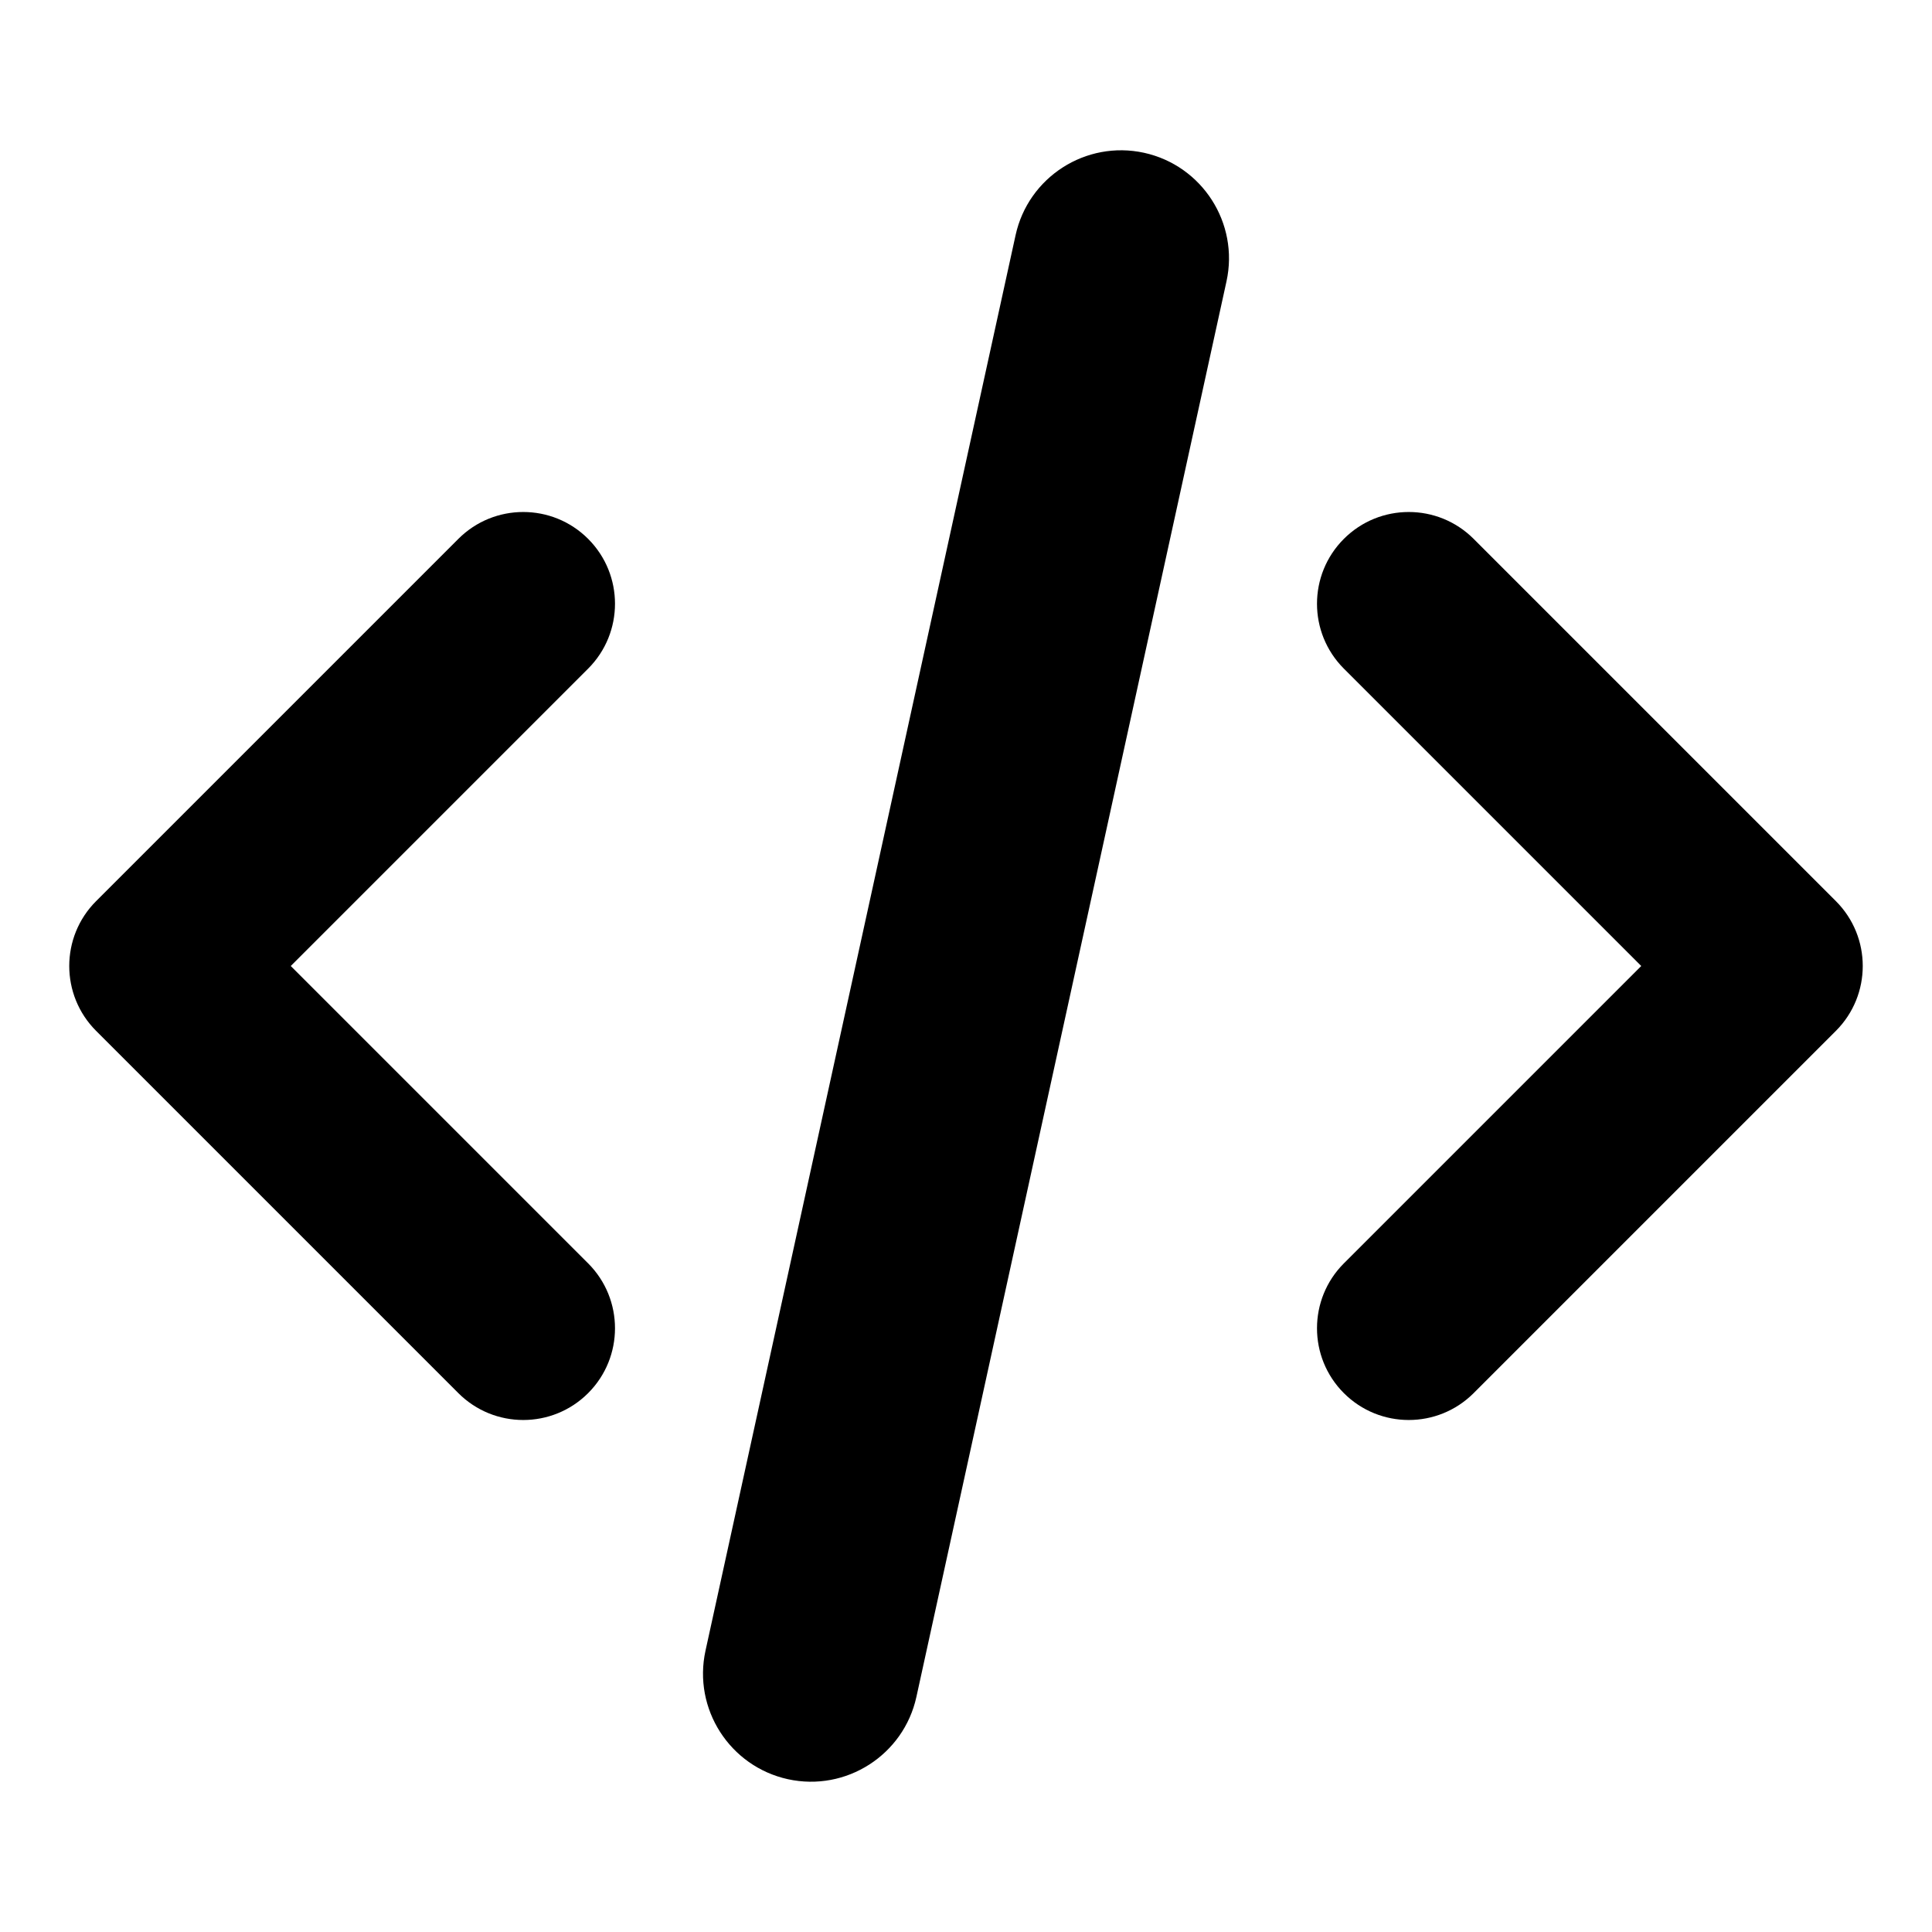
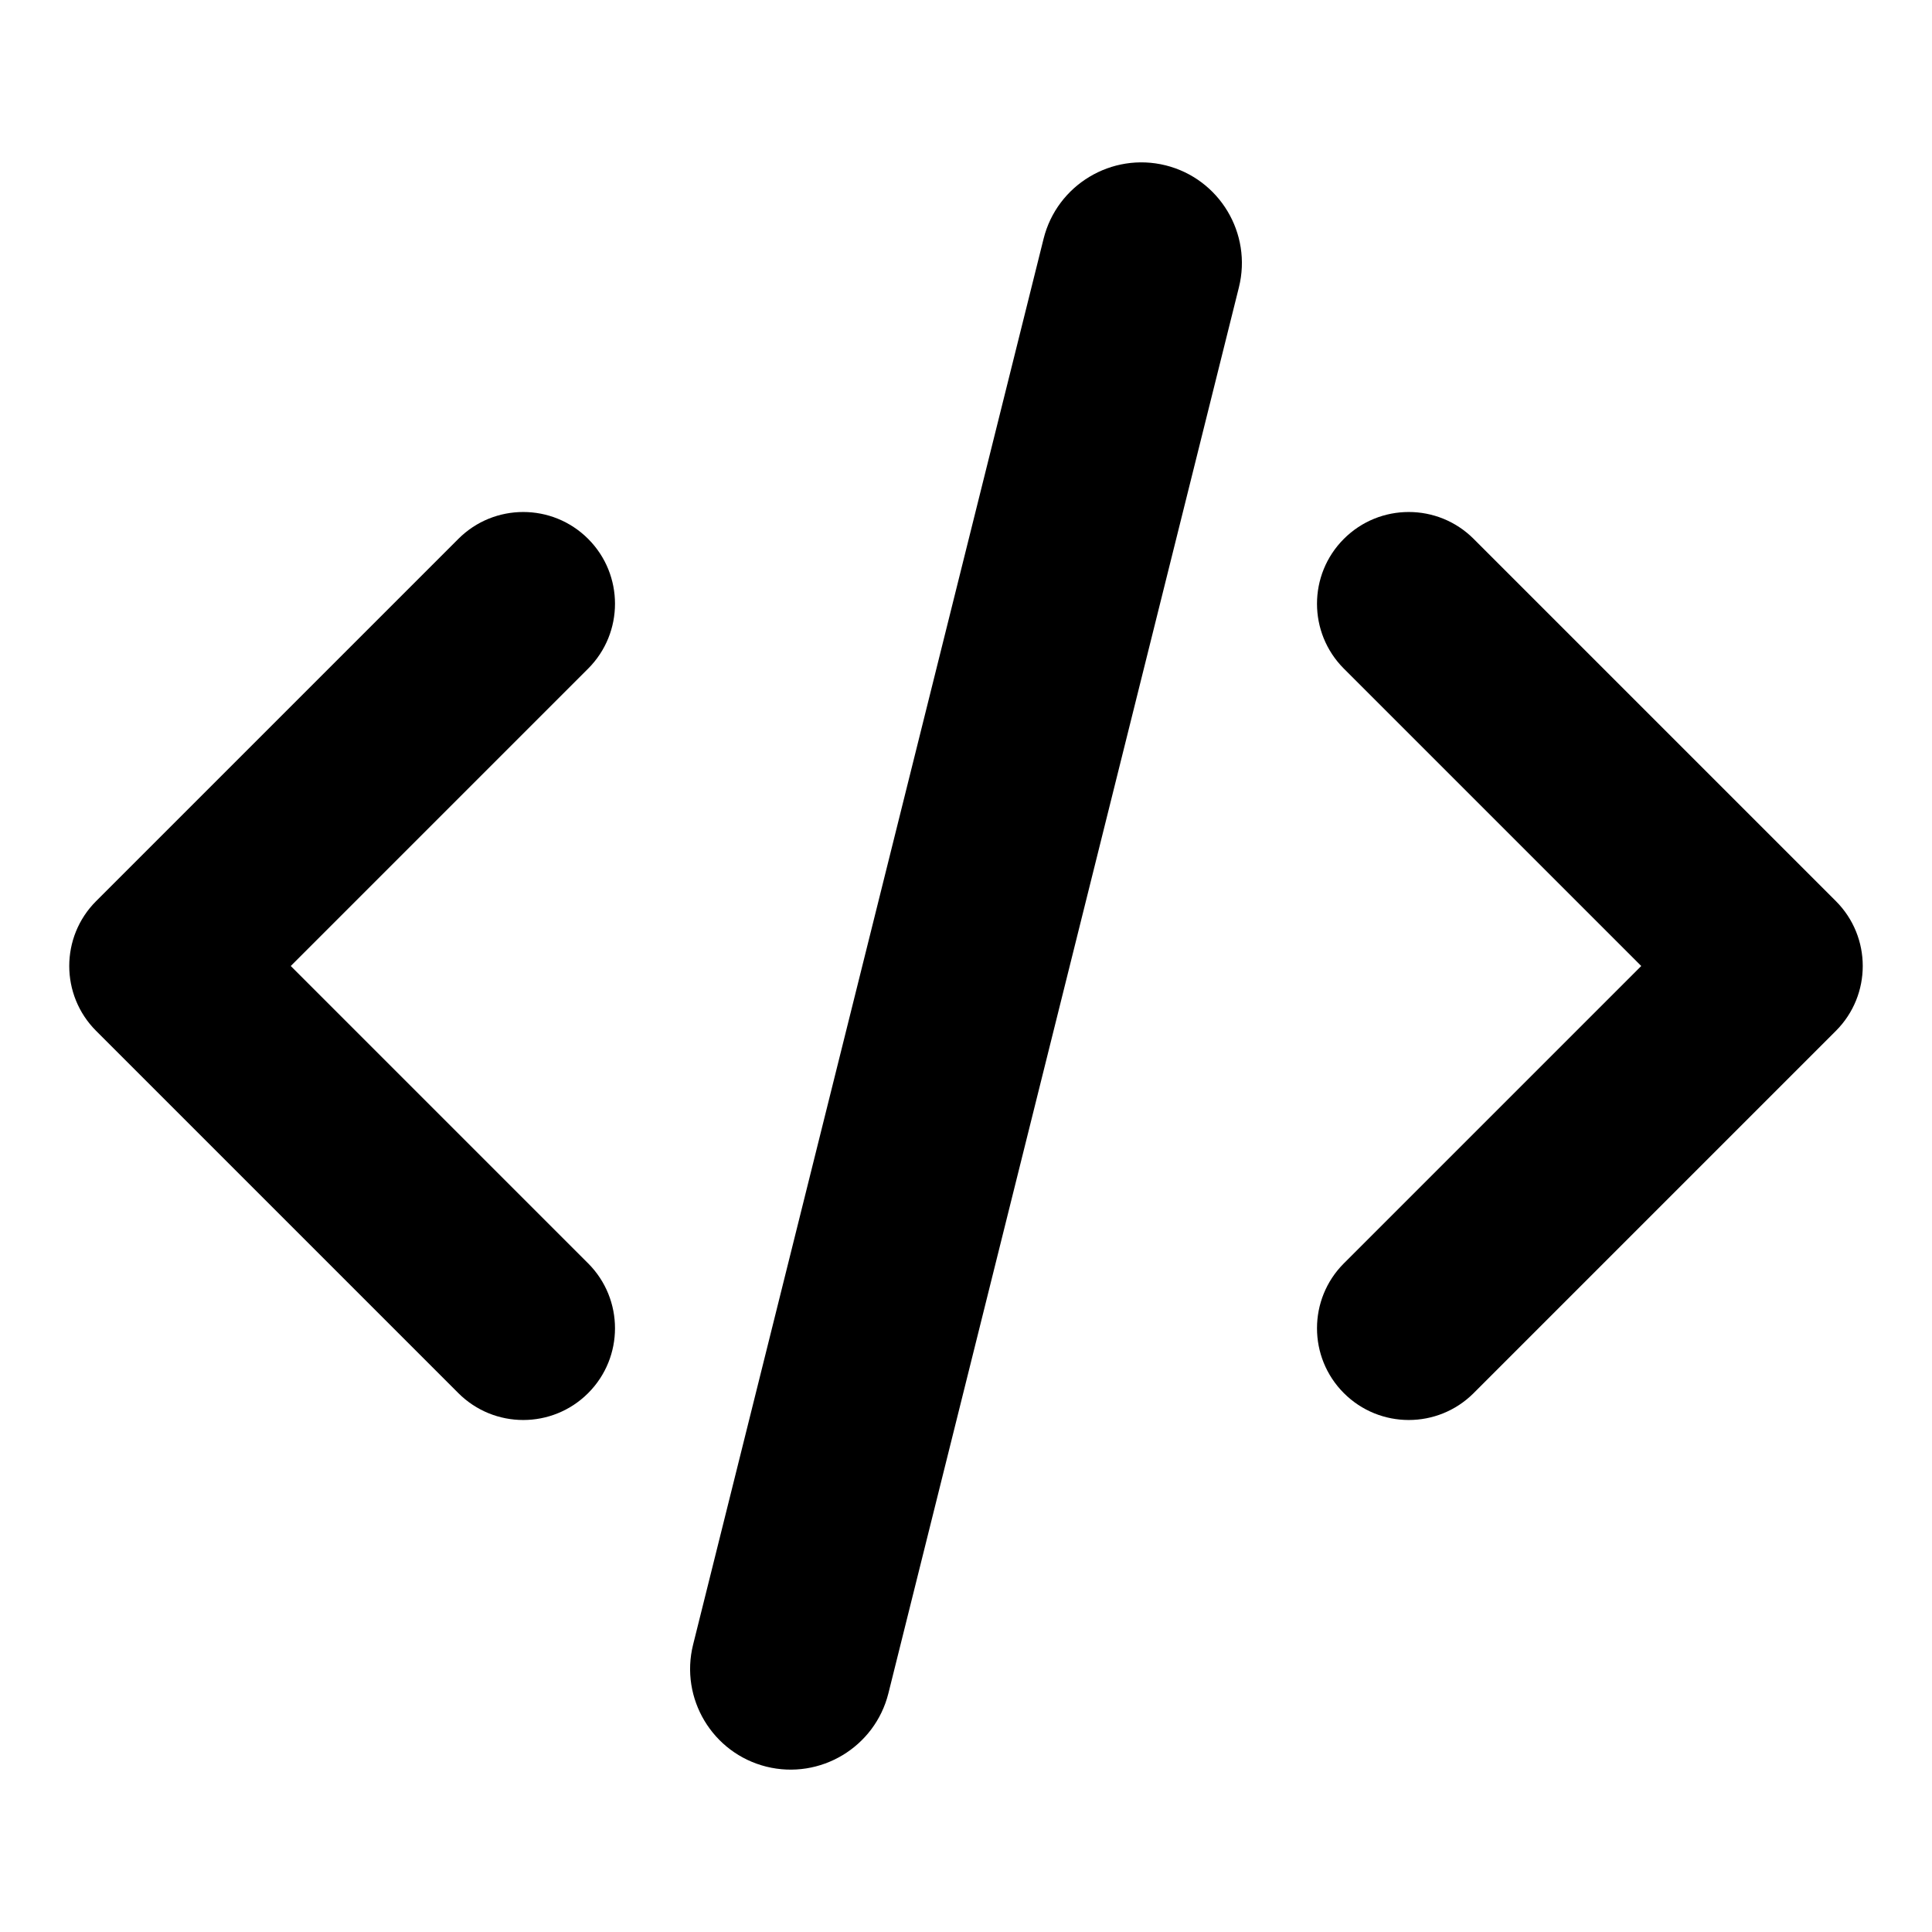
<svg xmlns="http://www.w3.org/2000/svg" viewBox="0 0 24 24" width="100%" height="100%" version="1.1" xml:space="preserve" fill="currentColor" title="Code">
-   <path d="M12.616,2.921c0.158,-0.722 0.873,-1.181 1.596,-1.023c0.723,0.159 1.182,0.874 1.024,1.597l-3.852,17.584c-0.158,0.722 -0.873,1.181 -1.596,1.023c-0.723,-0.159 -1.182,-0.874 -1.024,-1.597l3.852,-17.584Zm5.69,14.385c-0.445,0.445 -1.167,0.445 -1.612,0c-0.445,-0.445 -0.445,-1.167 -0,-1.612l3.694,-3.694l-3.694,-3.694c-0.445,-0.445 -0.445,-1.167 -0,-1.612c0.445,-0.445 1.167,-0.445 1.612,-0l4.5,4.5c0.445,0.445 0.445,1.167 0,1.612l-4.5,4.5Zm-12.612,-10.612c0.445,-0.445 1.167,-0.445 1.612,-0c0.445,0.445 0.445,1.167 0,1.612l-3.694,3.694l3.694,3.694c0.445,0.445 0.445,1.167 0,1.612c-0.445,0.445 -1.167,0.445 -1.612,0l-4.5,-4.5c-0.445,-0.445 -0.445,-1.167 -0,-1.612l4.5,-4.5Z" />
+   <path d="M18.306,17.306c-0.445,0.445 -1.167,0.445 -1.612,0c-0.445,-0.445 -0.445,-1.167 -0,-1.612l3.694,-3.694l-3.694,-3.694c-0.445,-0.445 -0.445,-1.167 -0,-1.612c0.445,-0.445 1.167,-0.445 1.612,-0l4.5,4.5c0.445,0.445 0.445,1.167 0,1.612l-4.5,4.5Zm-5.342,-14.341c0.167,-0.669 0.846,-1.077 1.516,-0.911c0.669,0.167 1.077,0.846 0.91,1.516l-4.354,17.465c-0.167,0.669 -0.846,1.077 -1.516,0.911c-0.669,-0.167 -1.077,-0.846 -0.91,-1.516l4.354,-17.465Zm-7.27,3.729c0.445,-0.445 1.167,-0.445 1.612,-0c0.445,0.445 0.445,1.167 0,1.612l-3.694,3.694l3.694,3.694c0.445,0.445 0.445,1.167 0,1.612c-0.445,0.445 -1.167,0.445 -1.612,0l-4.5,-4.5c-0.445,-0.445 -0.445,-1.167 -0,-1.612l4.5,-4.5Z" />
</svg>
